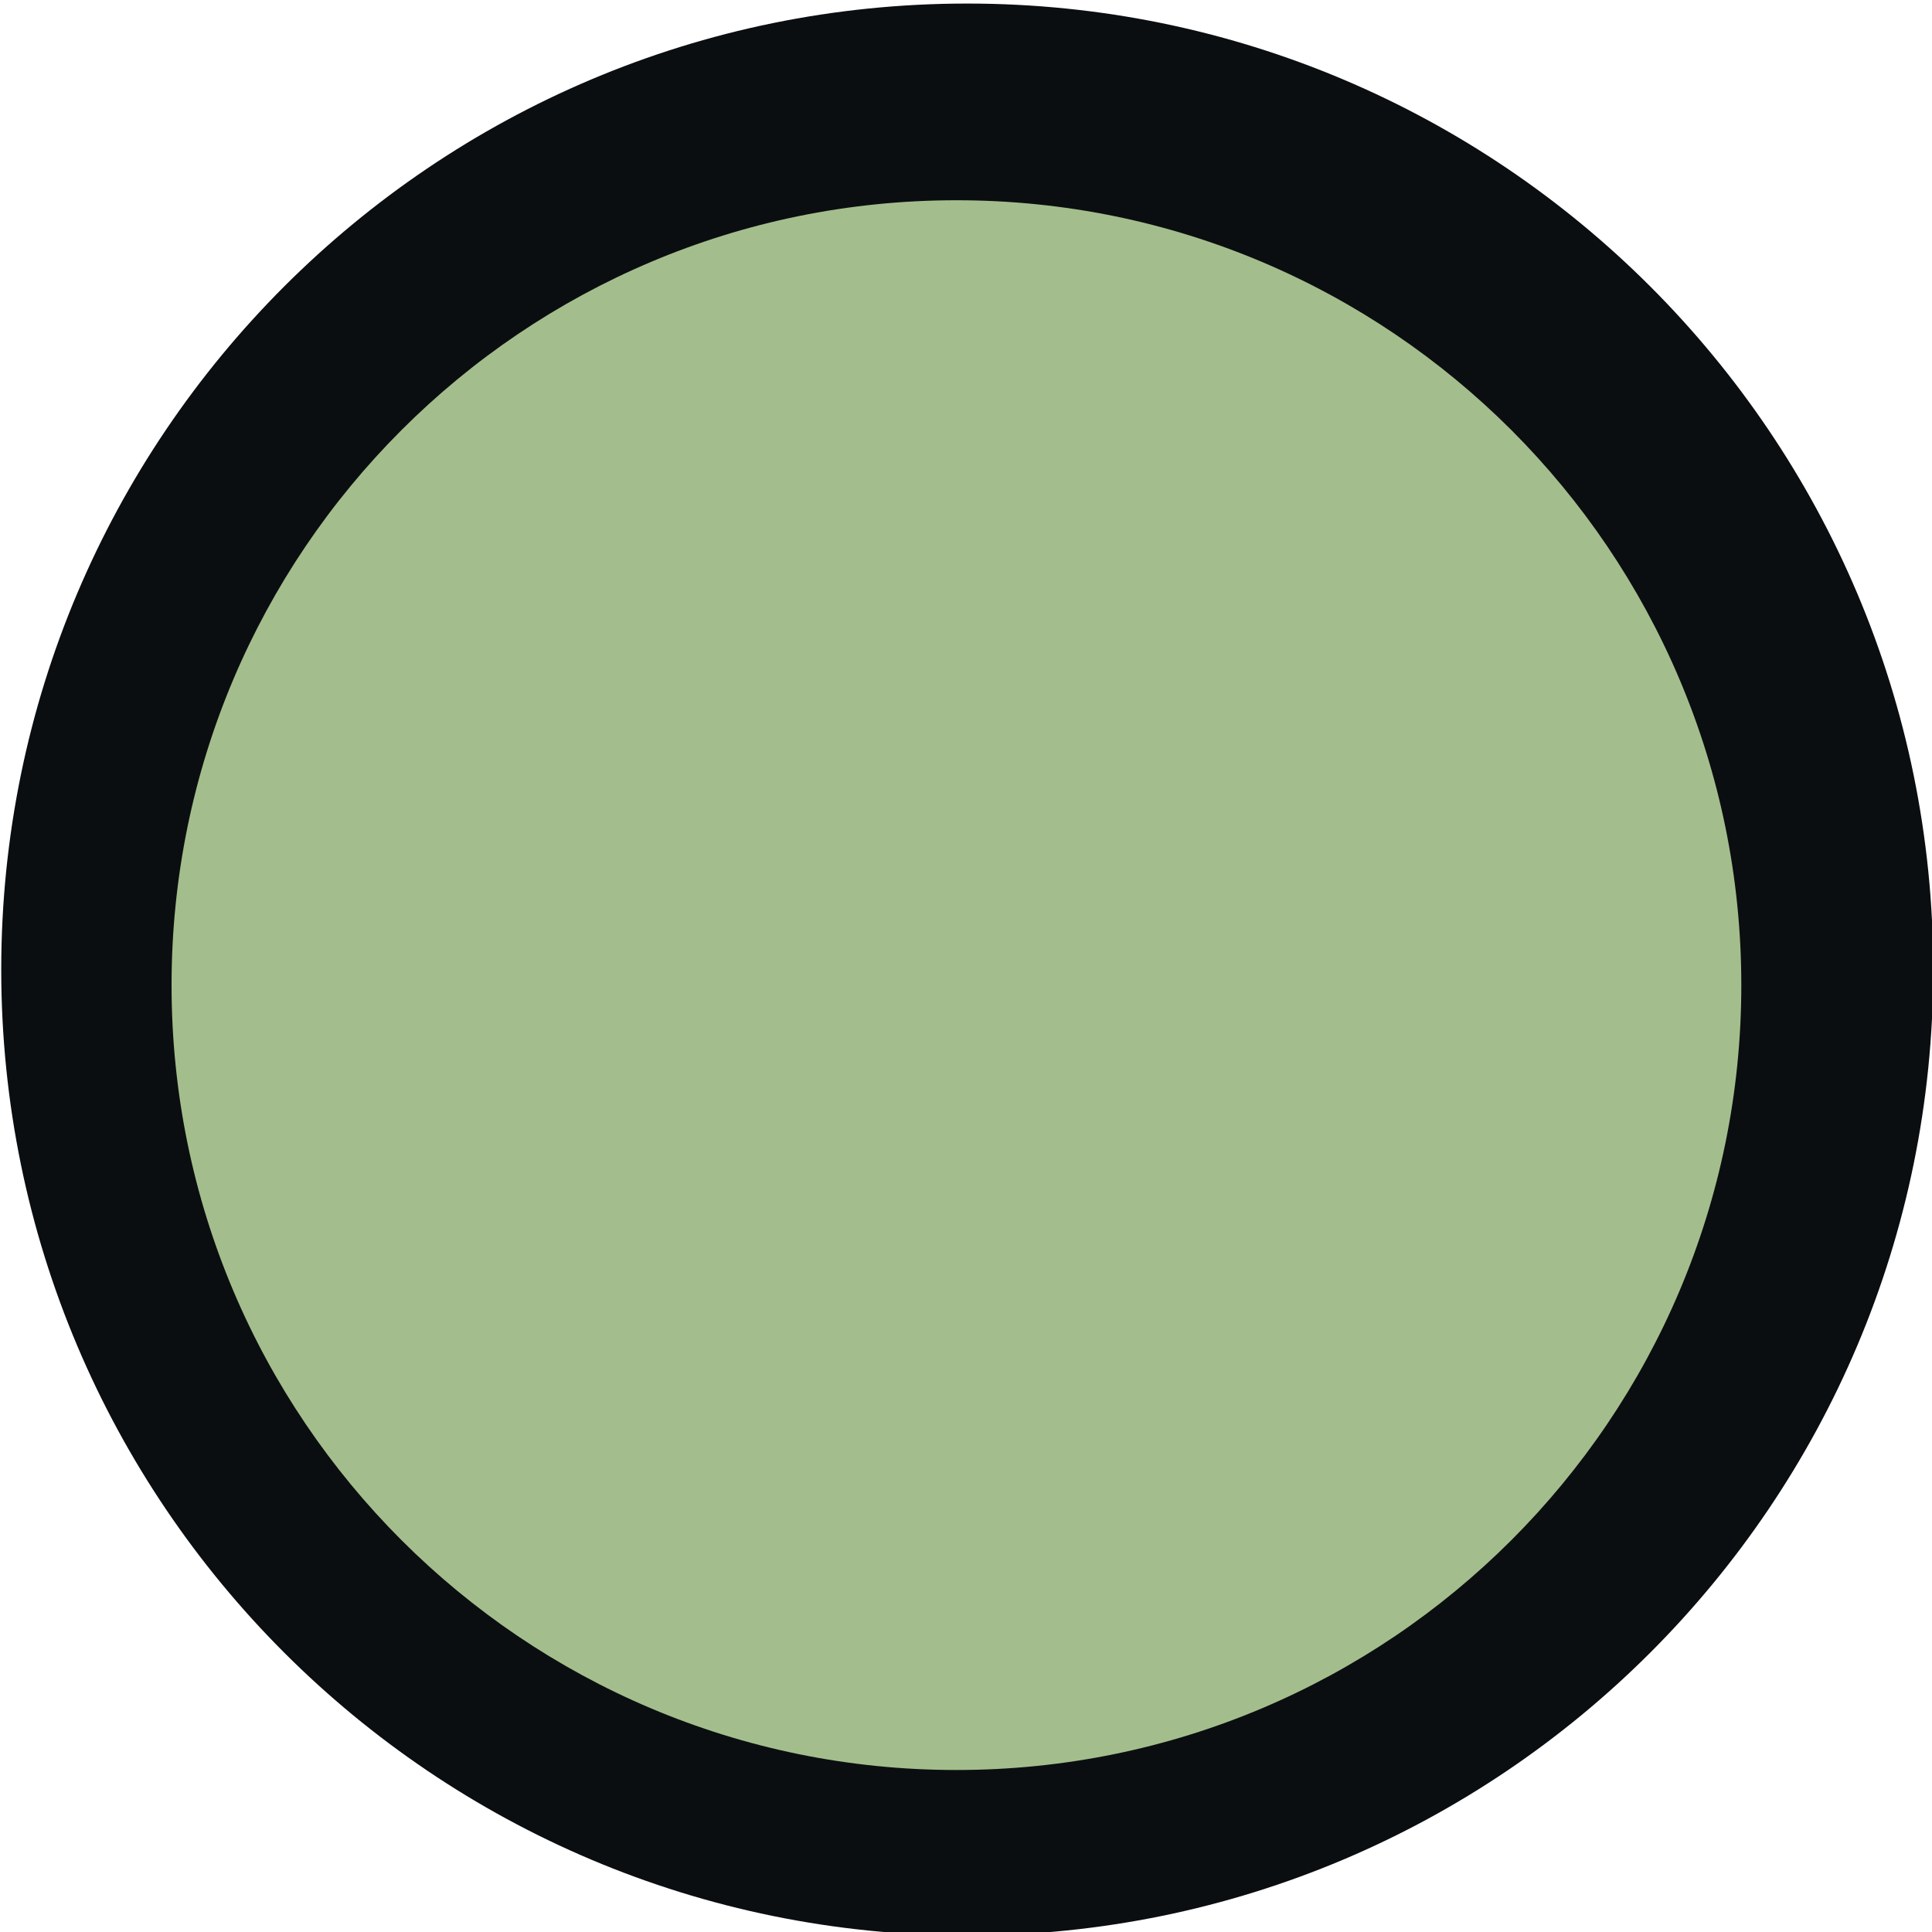
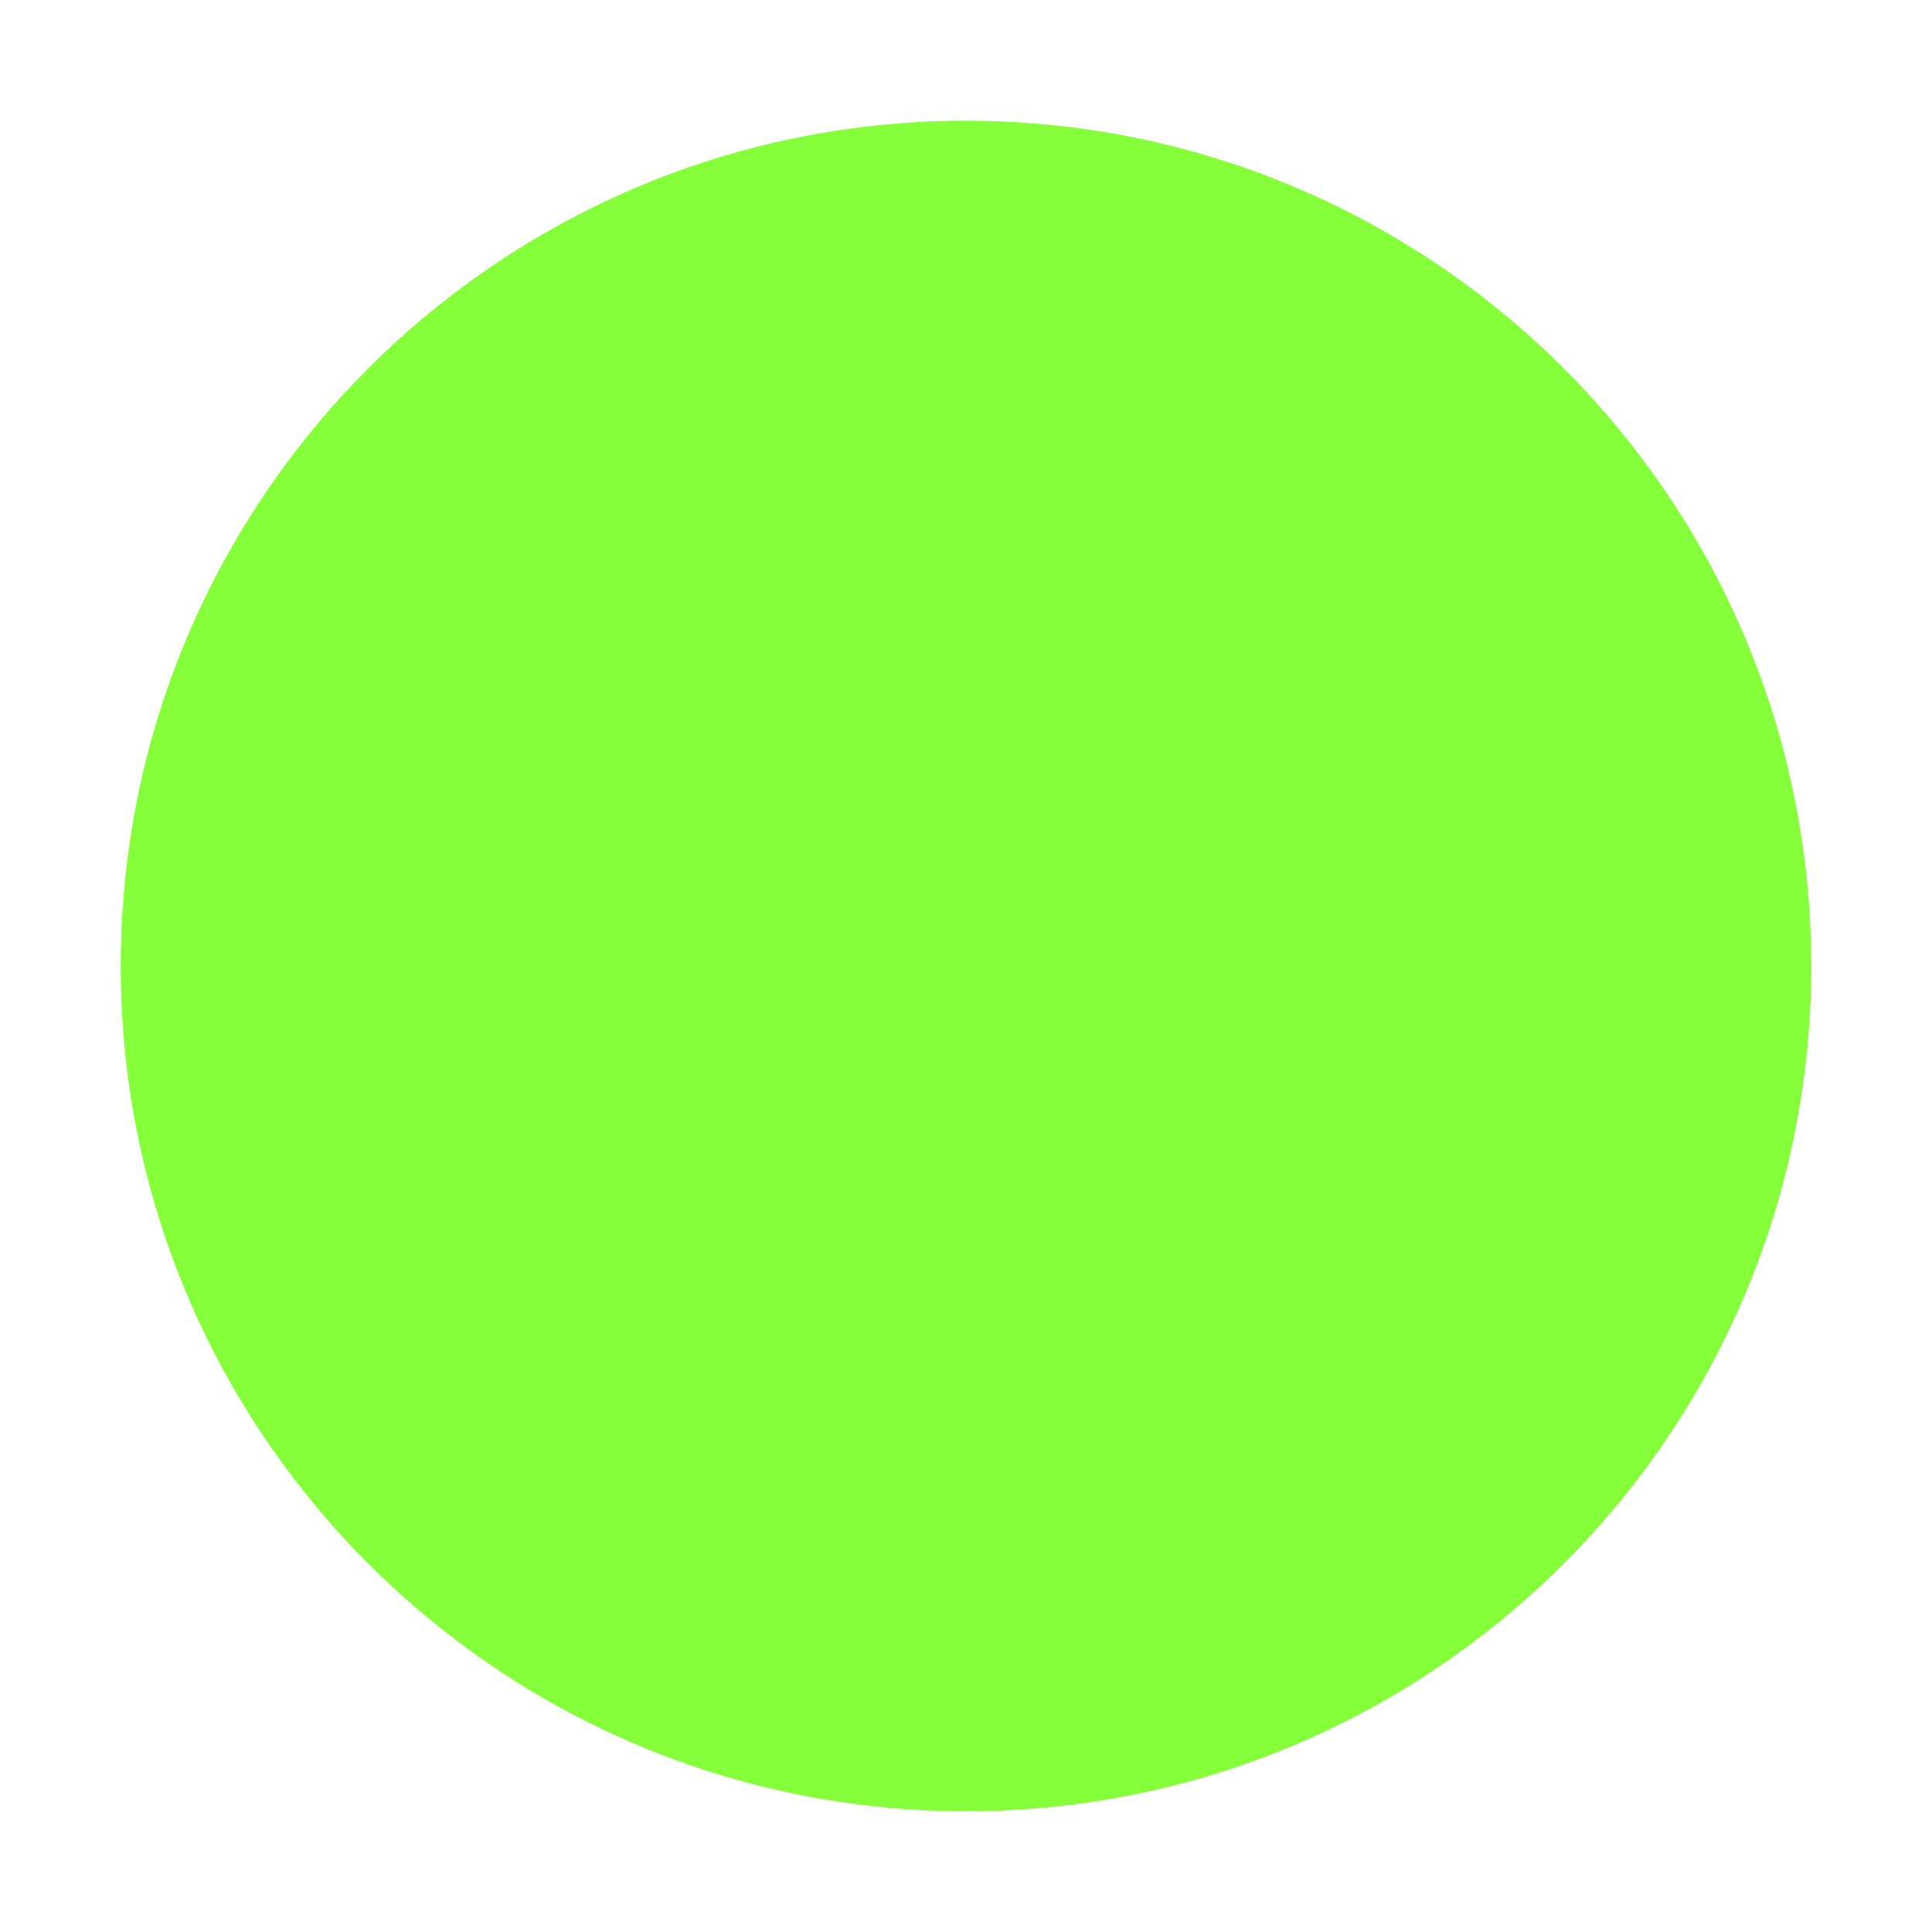
<svg xmlns="http://www.w3.org/2000/svg" width="16" height="16" id="svg2" version="1.1">
  <defs id="defs4" />
  <g id="layer1" transform="translate(-671.1429,-648.5765)">
    <g transform="matrix(0.1265625,0,0,-0.1265625,672.0709,663.0964)" id="g4090">
-       <g transform="scale(0.1)" id="g4092">
+       <g transform="scale(0.1,0.1)" id="g4092">
        <g transform="matrix(10,0,0,10,-4.003492,0.1181699)" id="g4285">
-           <g transform="scale(0.1)" id="g4287">
-             <path id="path4289" style="fill:#0b0e11;fill-opacity:1;fill-rule:evenodd;stroke:none;stroke-width:1.143" d="m 563.588,-119.388 c 349.093,0 632.093,283.001 632.093,632.098 0,349.099 -283.001,632.099 -632.093,632.099 -349.103,0 -632.104,-283.001 -632.104,-632.099 0,-349.097 283.001,-632.098 632.104,-632.098" />
-             <path id="path4291" style="fill:#a3be8c;fill-opacity:1;fill-rule:evenodd;stroke:none" d="m 556.522,-11.061 c 283.641,0 513.577,229.942 513.577,513.582 0,283.642 -229.937,513.579 -513.577,513.579 -283.646,0 -513.583,-229.937 -513.583,-513.579 0,-283.641 229.937,-513.582 513.583,-513.582" />
+           <g transform="scale(0.1,0.1)" id="g4287">
+             <path id="path4289" style="fill:#84ff39;fill-opacity:1;fill-rule:evenodd;stroke:none" d="m 562.781,-38.053 c 305.456,0 553.082,247.626 553.082,553.086 0,305.461 -247.625,553.087 -553.082,553.087 -305.465,0 -553.091,-247.625 -553.091,-553.087 0,-305.46 247.626,-553.086 553.091,-553.086" />
+             <path id="path4291" style="fill:#84ff39;fill-opacity:1;fill-rule:evenodd;stroke:none" d="m 562.778,1.452 c 283.641,0 513.577,229.942 513.577,513.582 0,283.642 -229.937,513.579 -513.577,513.579 -283.646,0 -513.583,-229.937 -513.583,-513.579 0,-283.641 229.937,-513.582 513.583,-513.582" />
          </g>
        </g>
      </g>
    </g>
  </g>
</svg>
